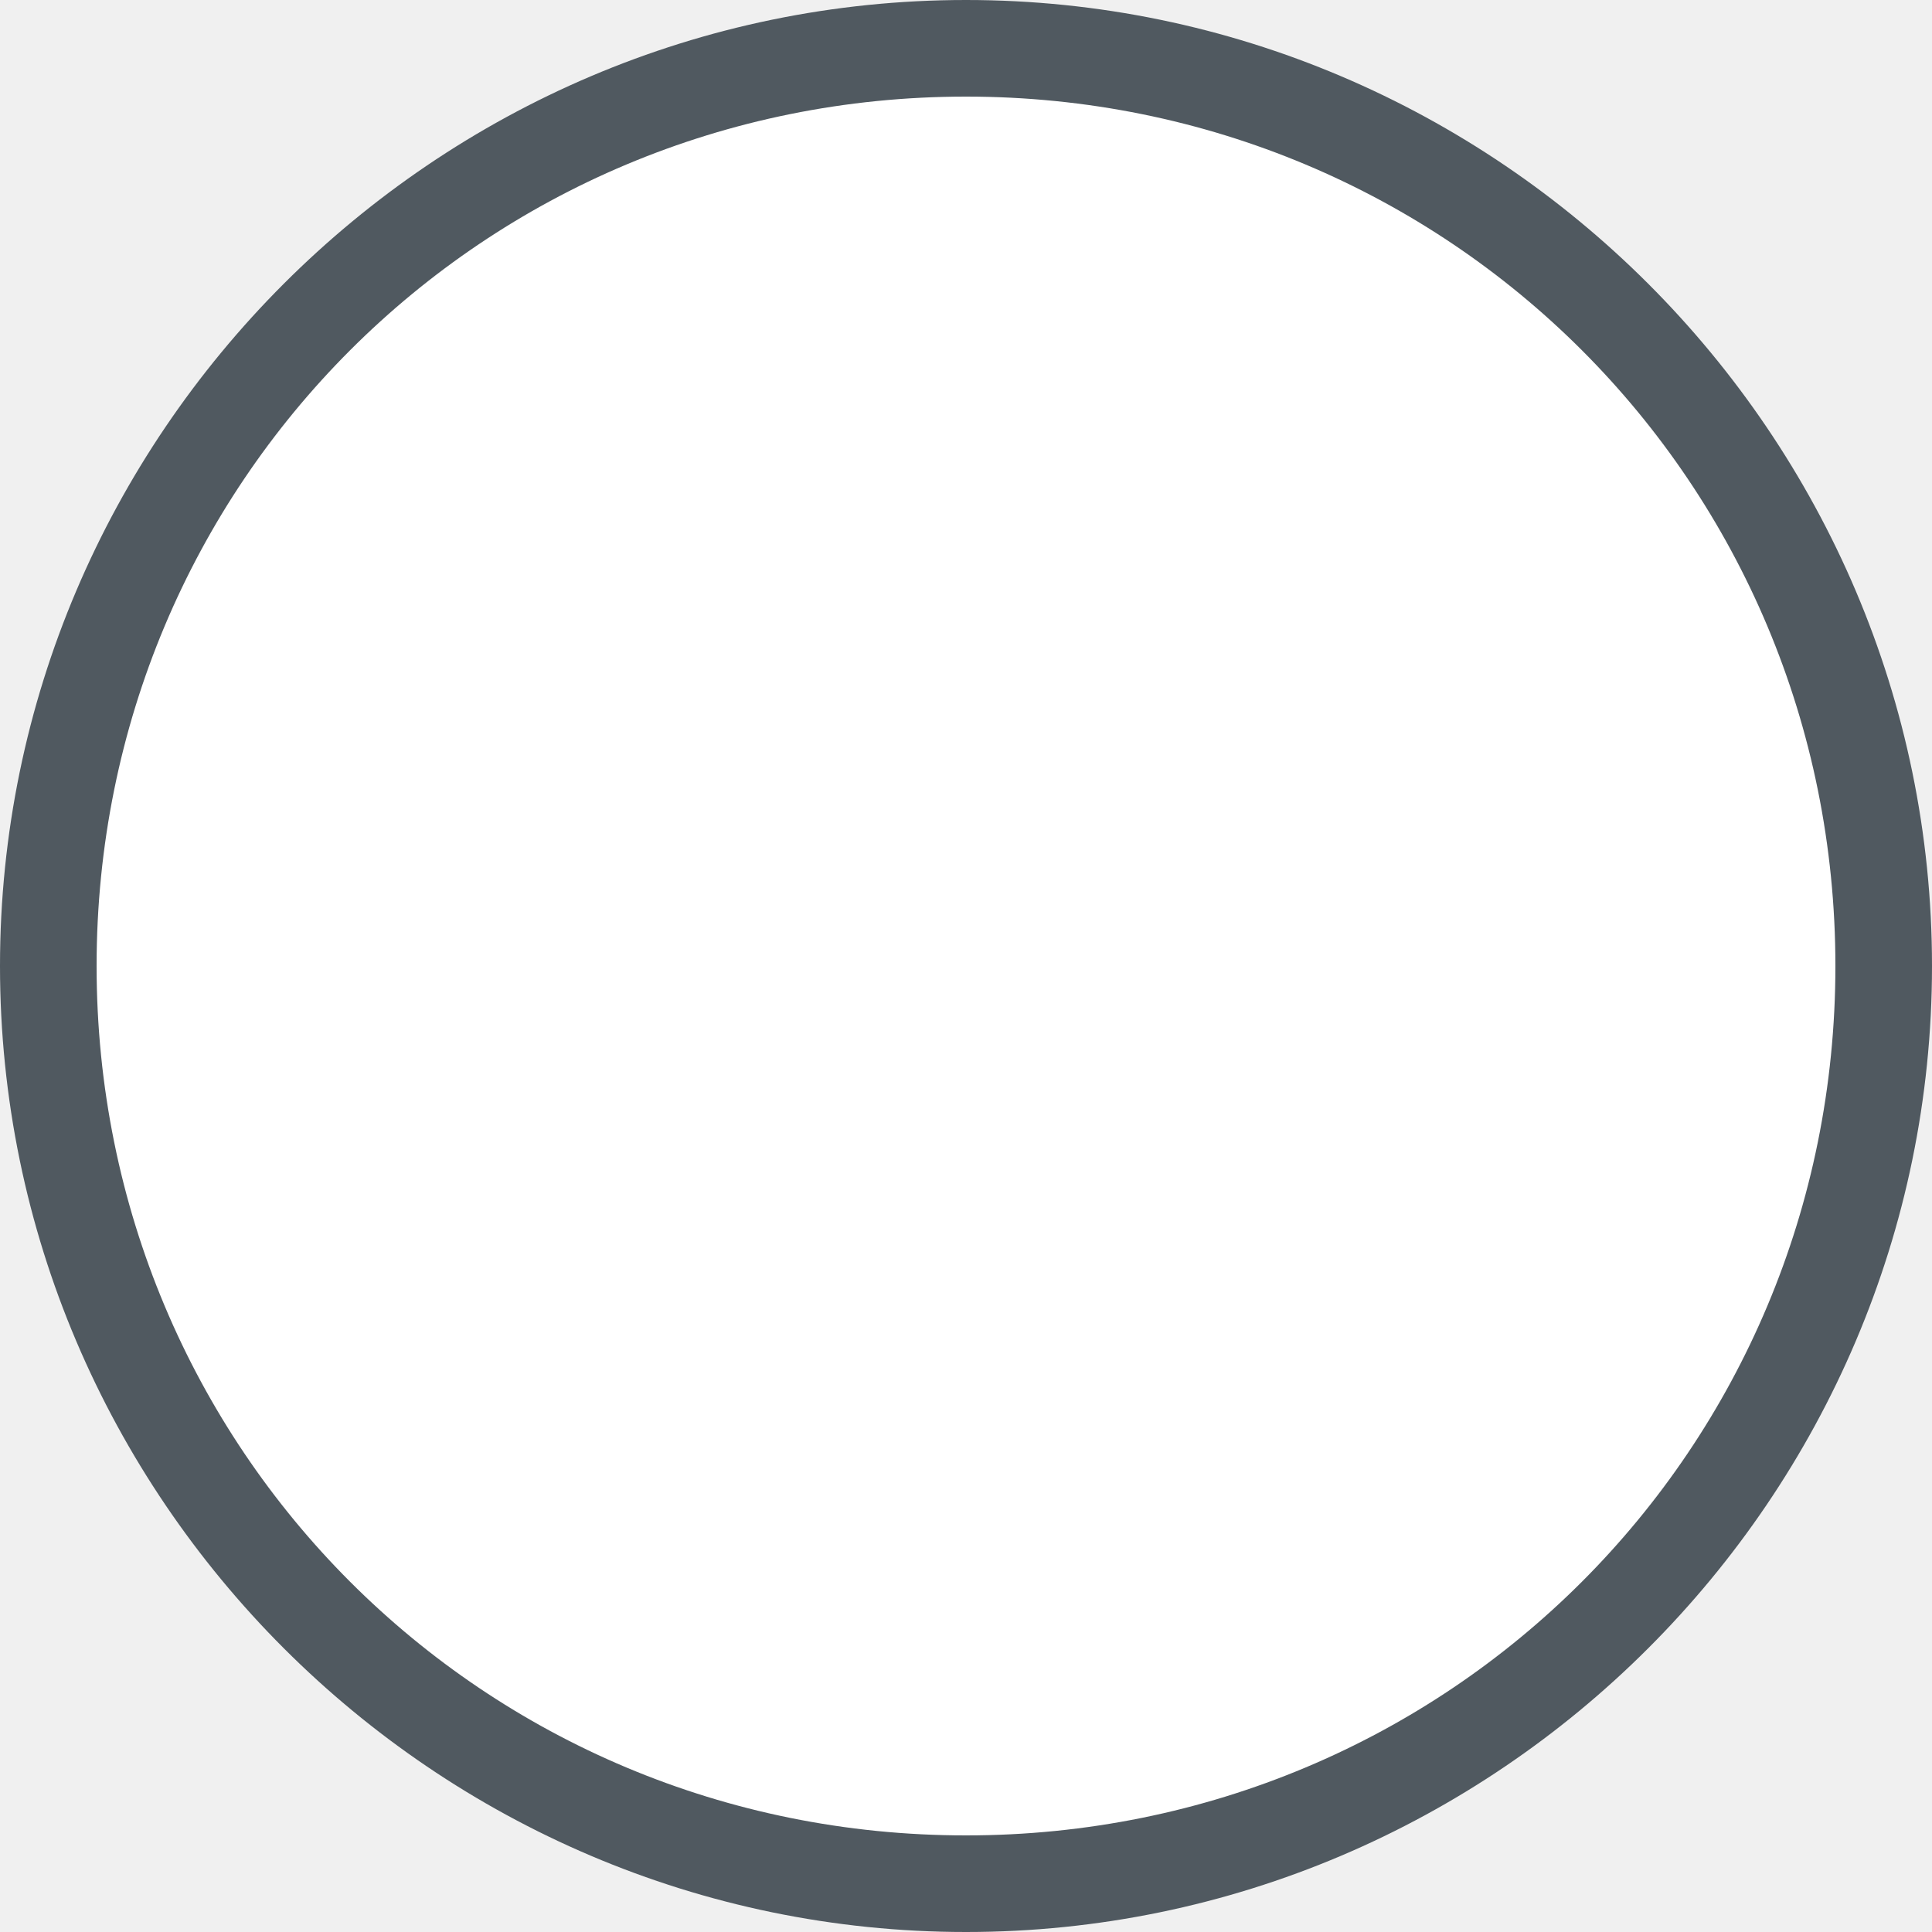
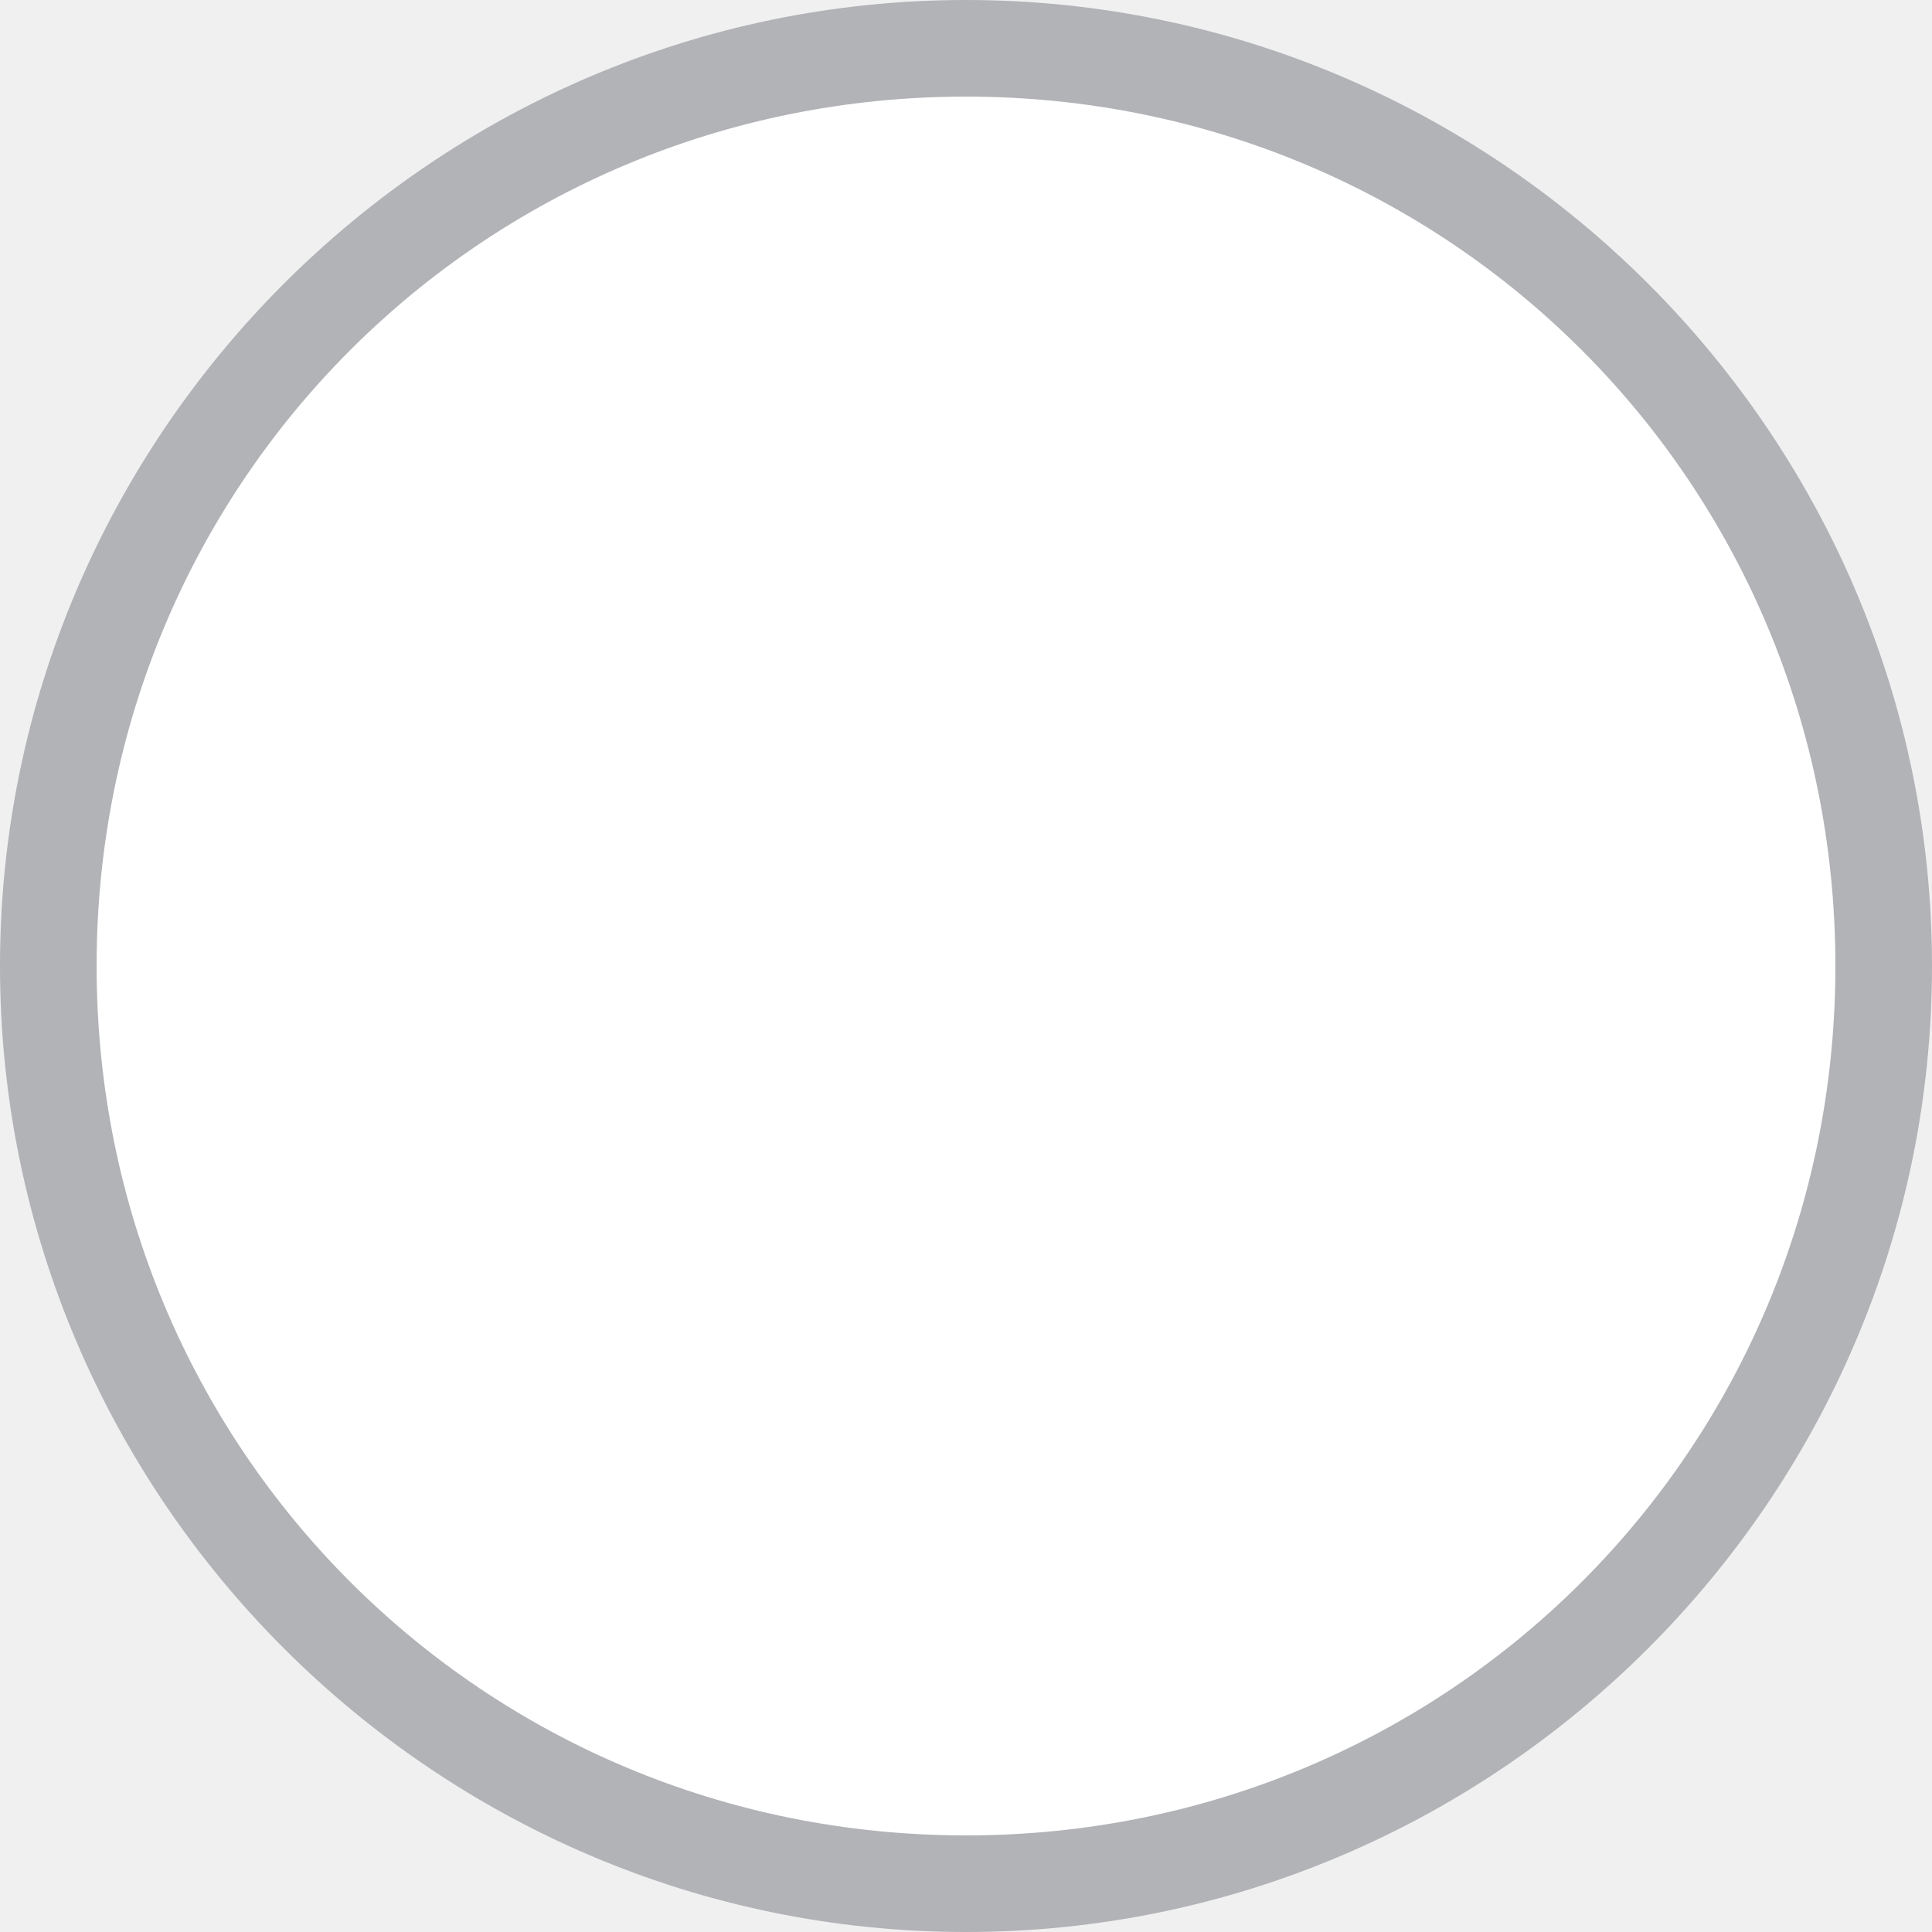
<svg xmlns="http://www.w3.org/2000/svg" xmlns:xlink="http://www.w3.org/1999/xlink" version="1.1" id="Layer_1" x="0px" y="0px" viewBox="0 0 20 20" enable-background="new 0 0 20 20" xml:space="preserve">
  <g>
    <defs>
      <path id="SVGID_1_" d="M10,19.5c-5.2,0-9.5-4.3-9.5-9.5S4.8,0.5,10,0.5s9.5,4.3,9.5,9.5S15.2,19.5,10,19.5z" />
    </defs>
    <clipPath id="SVGID_2_">
      <use xlink:href="#SVGID_1_" overflow="visible" />
    </clipPath>
    <rect x="-4.5" y="-4.5" clip-path="url(#SVGID_2_)" fill="#FFFFFF" width="29" height="29" />
  </g>
  <g>
    <defs>
      <path id="SVGID_3_" d="M10,0C4.5,0,0,4.5,0,10s4.5,10,10,10s10-4.5,10-10S15.5,0,10,0z M10,1c5,0,9,4,9,9s-4,9-9,9s-9-4-9-9    S5,1,10,1z" />
    </defs>
    <clipPath id="SVGID_4_">
      <use xlink:href="#SVGID_3_" overflow="visible" />
    </clipPath>
-     <rect x="-5" y="-5" clip-path="url(#SVGID_4_)" fill="#505960" width="30" height="30" />
+     <rect x="-5" y="-5" clip-path="url(#SVGID_4_)" fill="#B2B3B7" width="30" height="30" />
  </g>
</svg>
